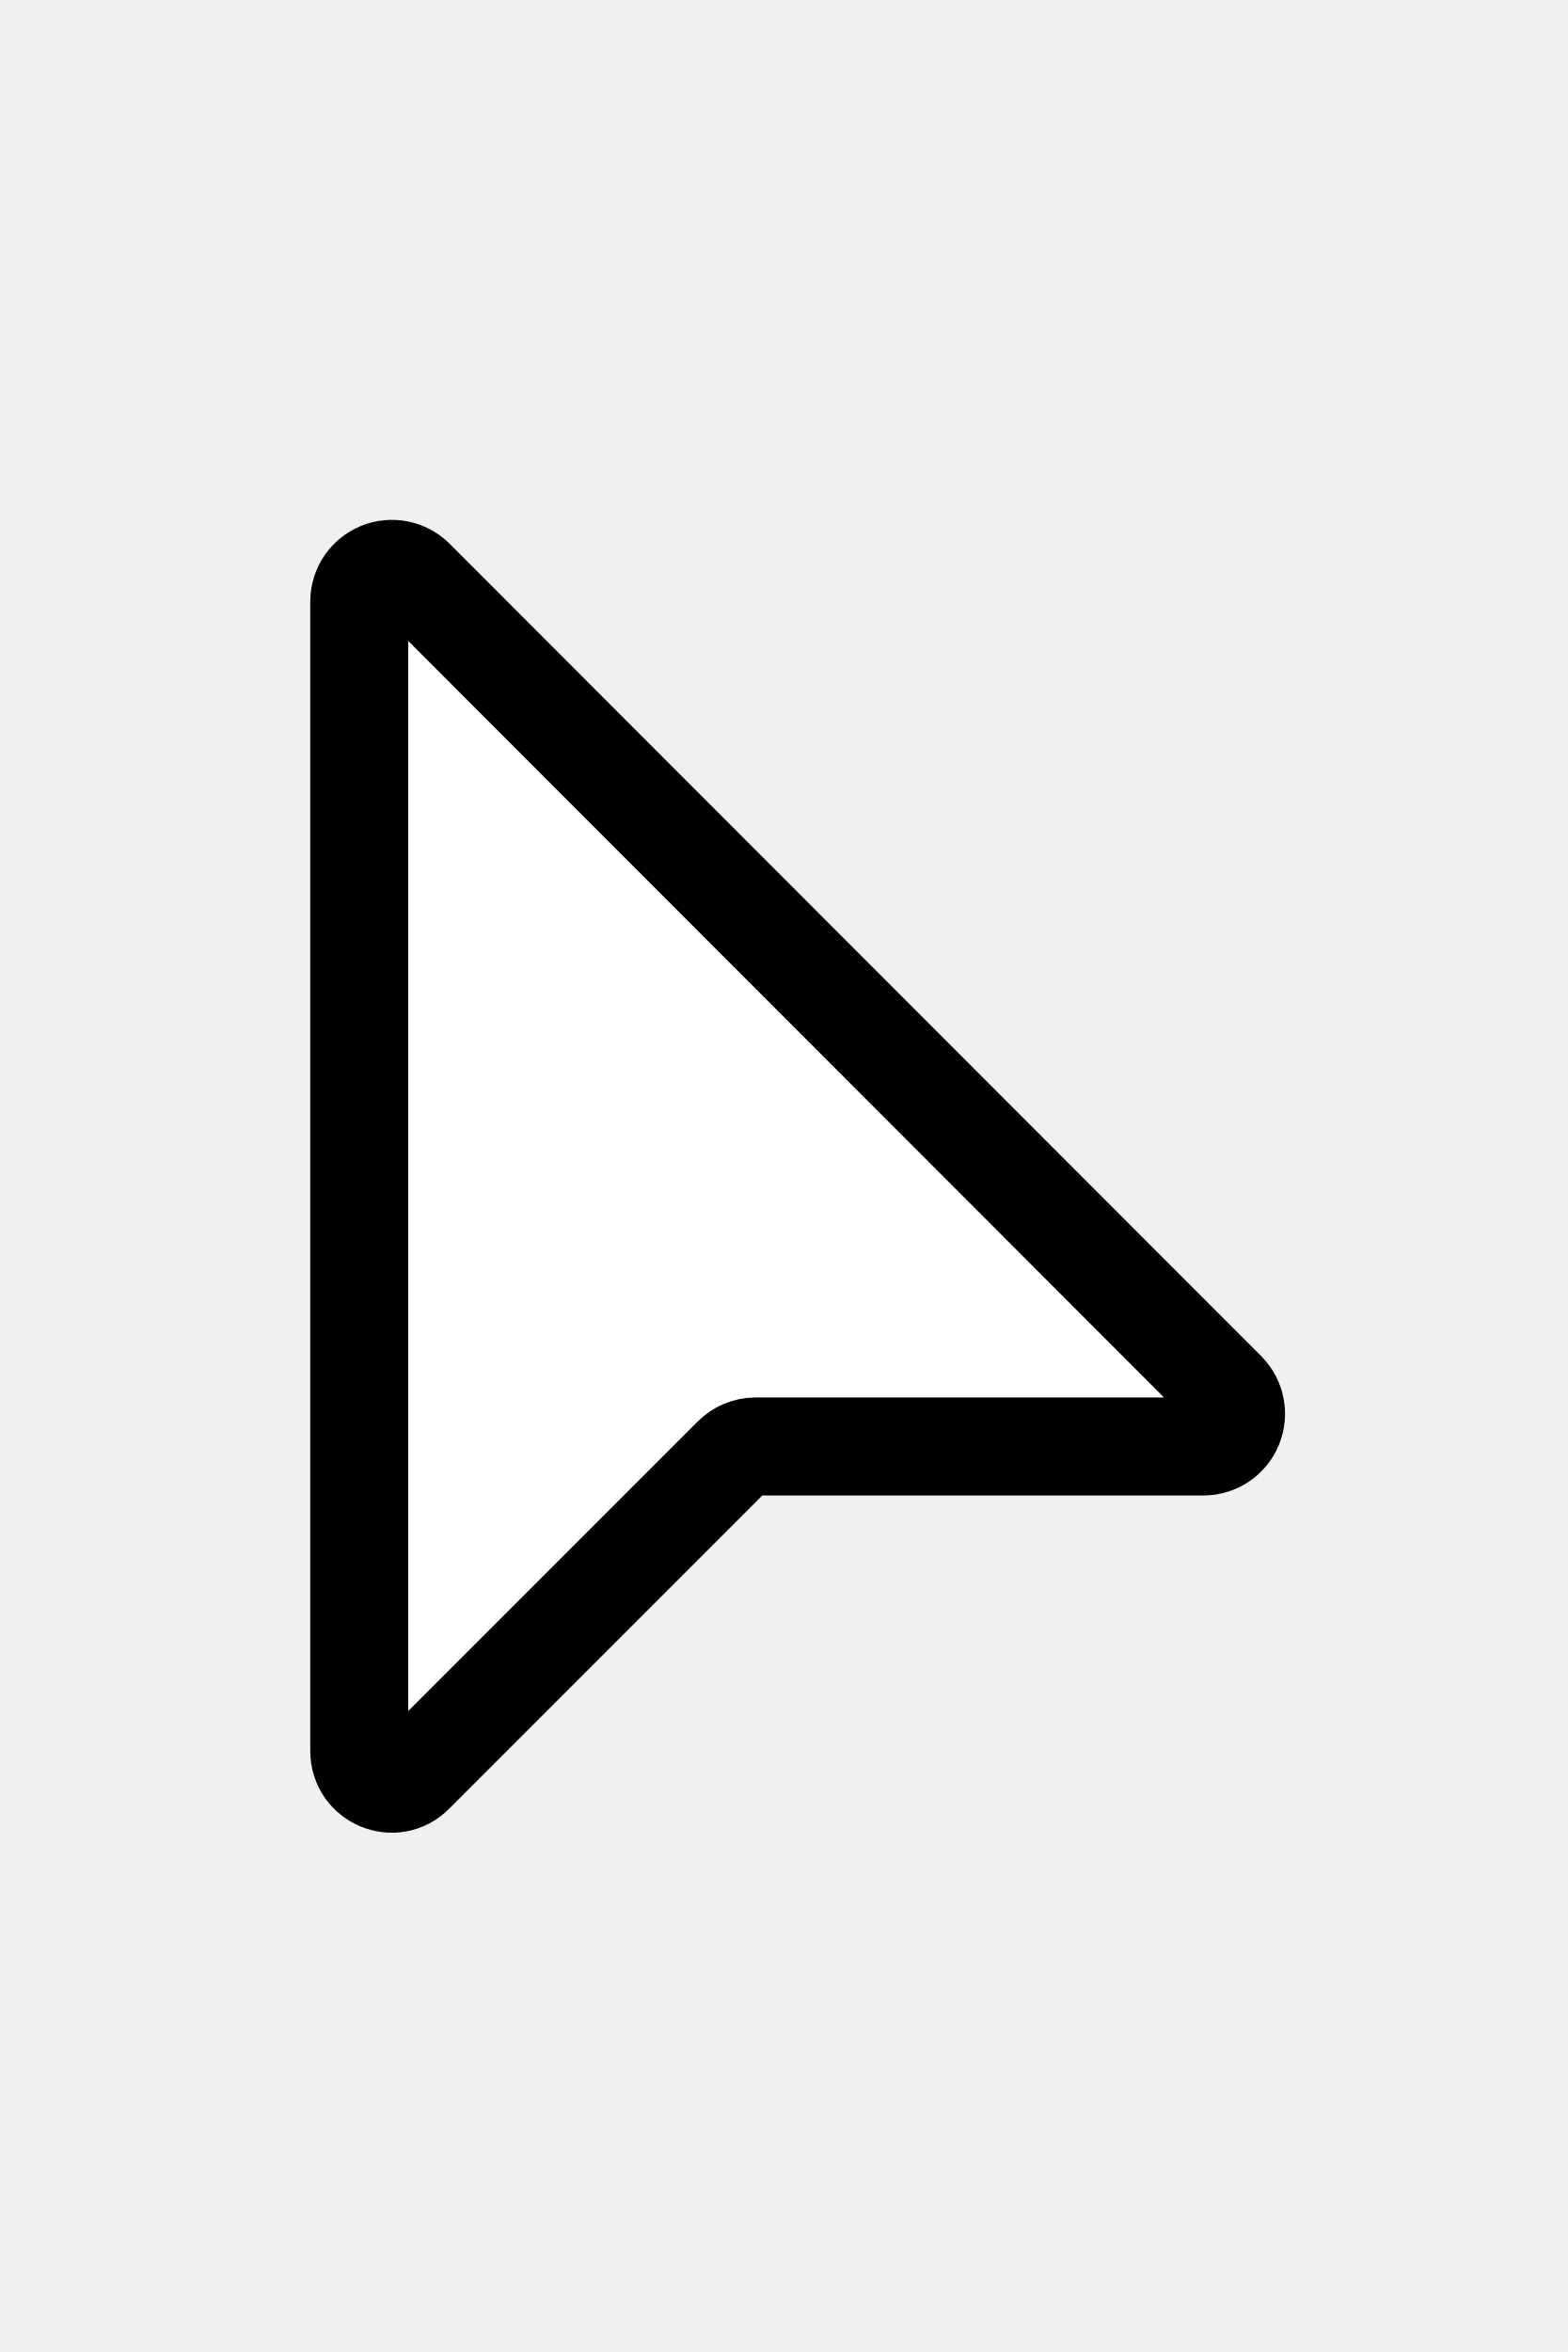
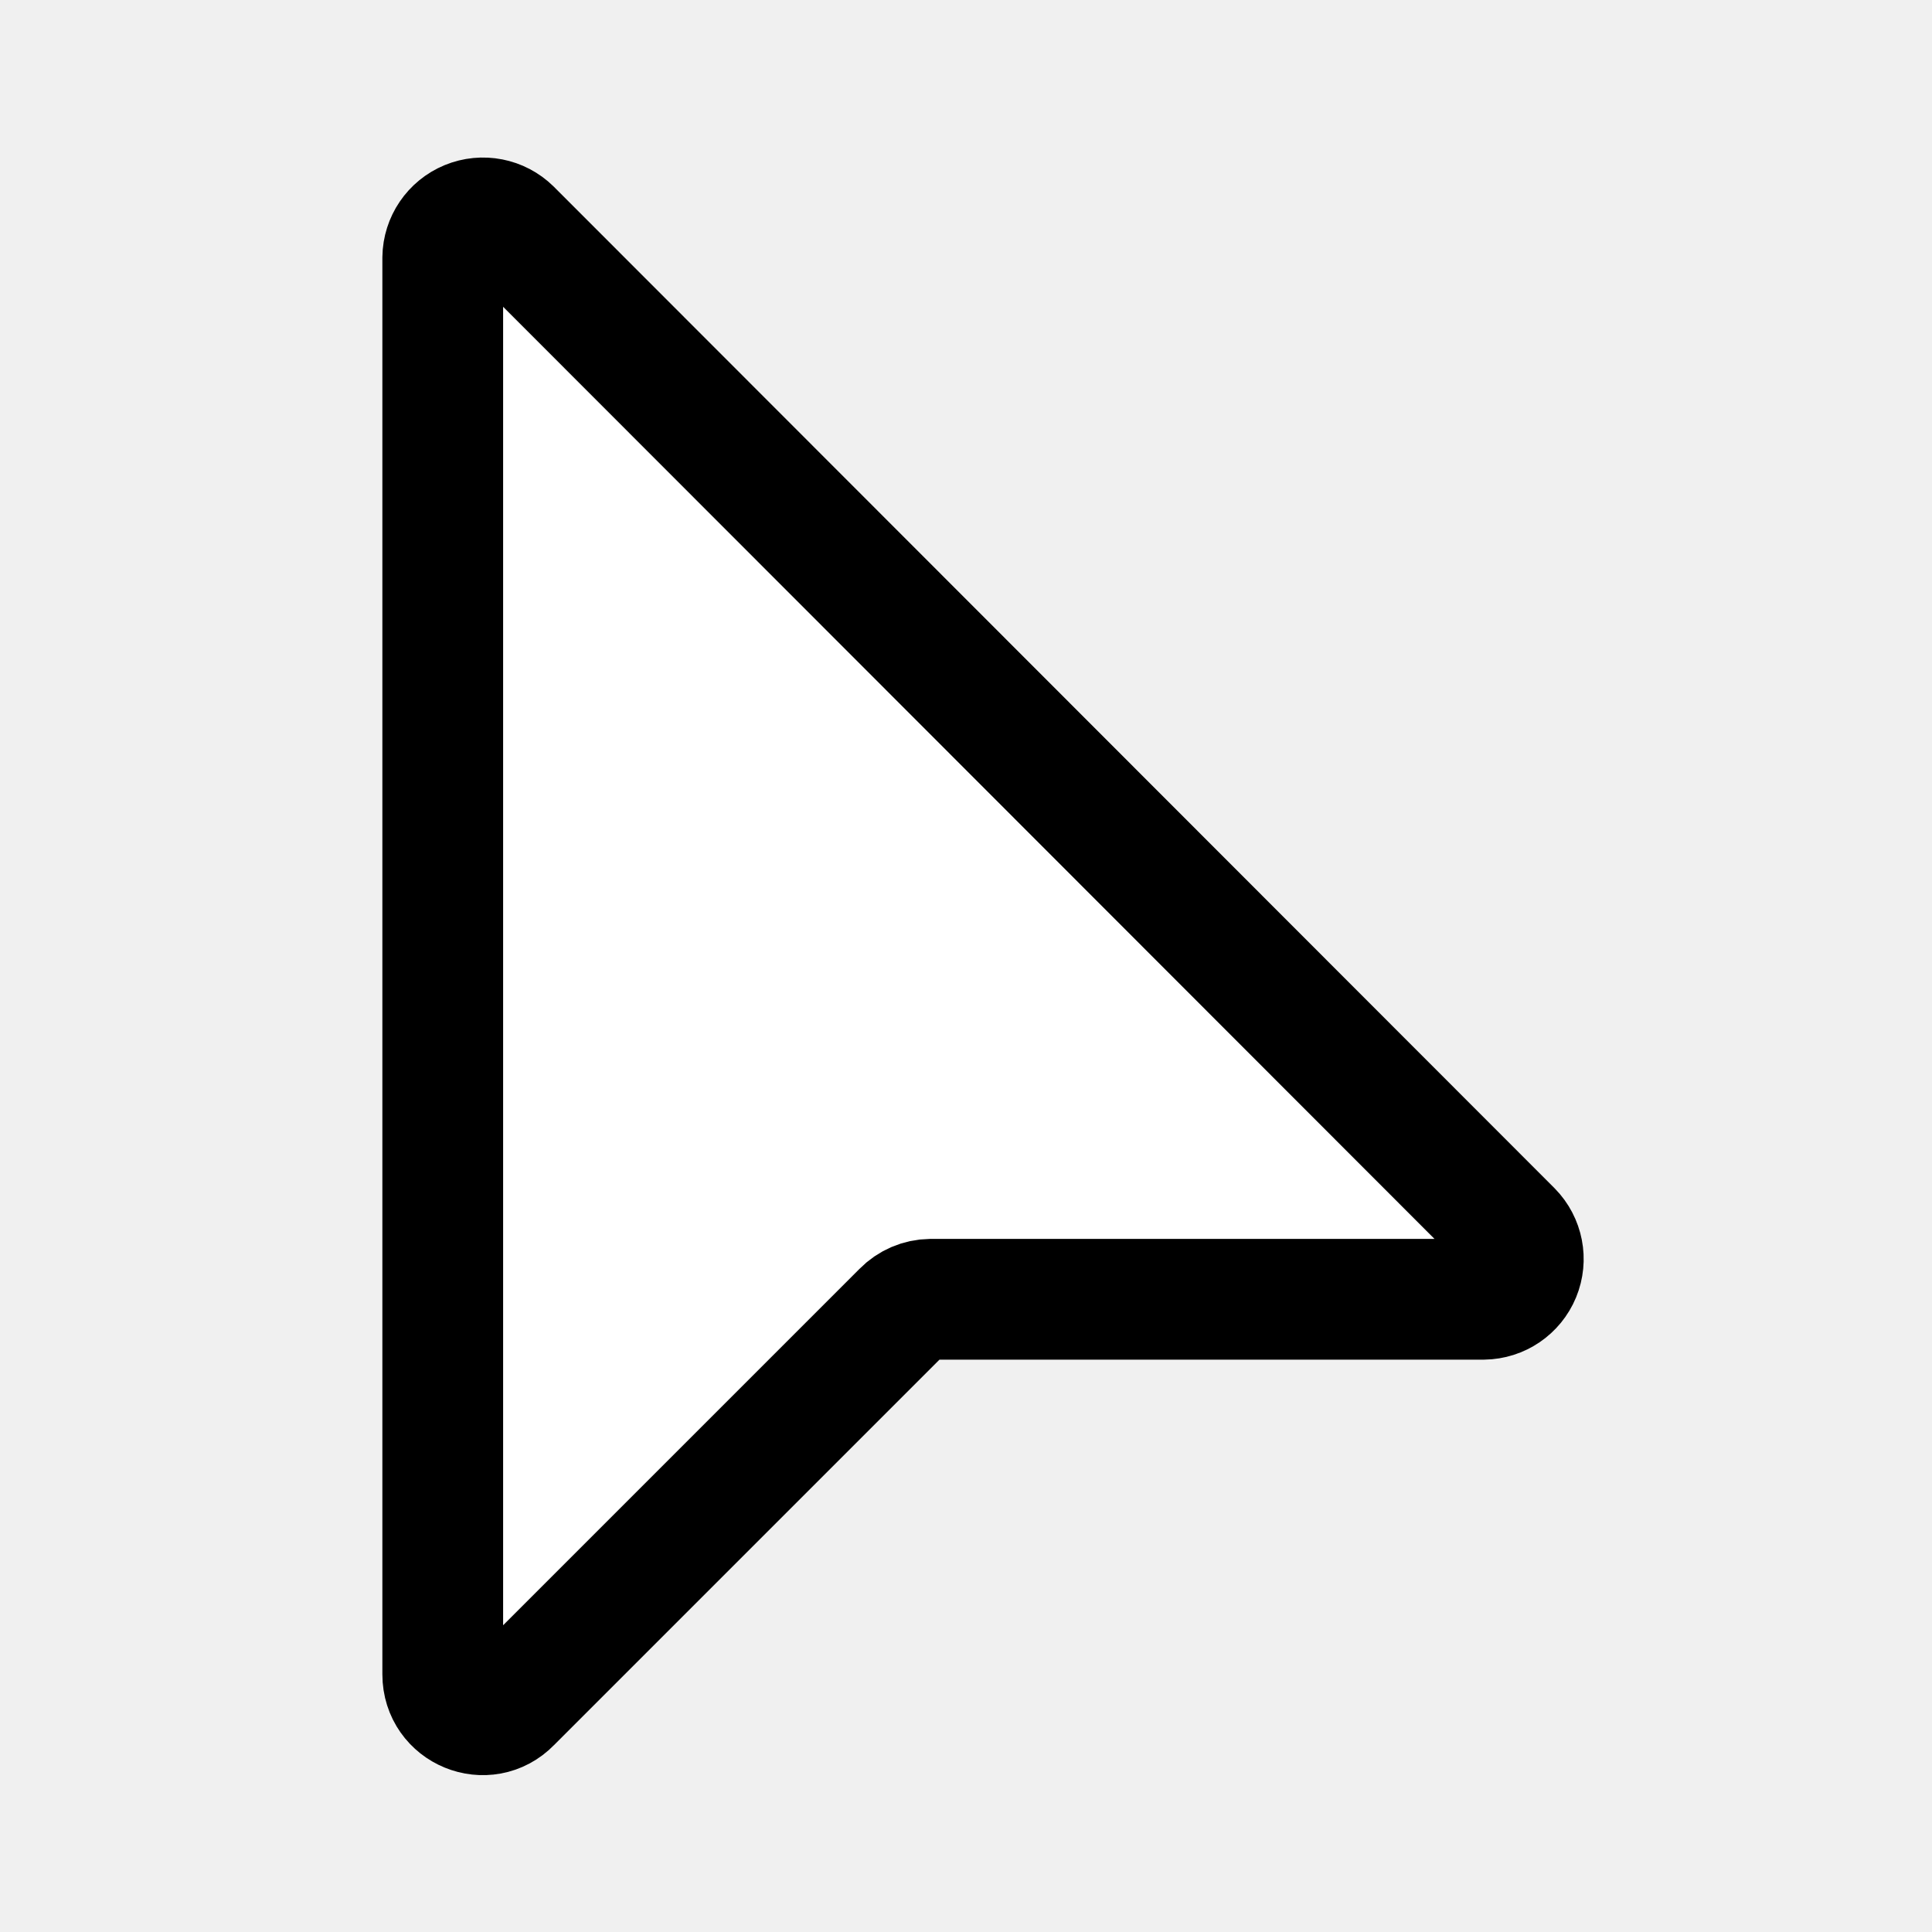
- <svg xmlns="http://www.w3.org/2000/svg" width="24" height="36" viewBox="0 0 24 24">
+ <svg xmlns="http://www.w3.org/2000/svg" width="24" height="24" viewBox="0 0 24 24">
  <path fill="#FFF" stroke="#000" stroke-width="1.5" d="M5.5 3.21V20.8c0 .45.54.67.85.35l4.86-4.86a.5.5 0 0 1 .35-.15h6.87a.5.5 0 0 0 .35-.85L6.35 2.85a.5.5 0 0 0-.85.35Z" />
</svg>
